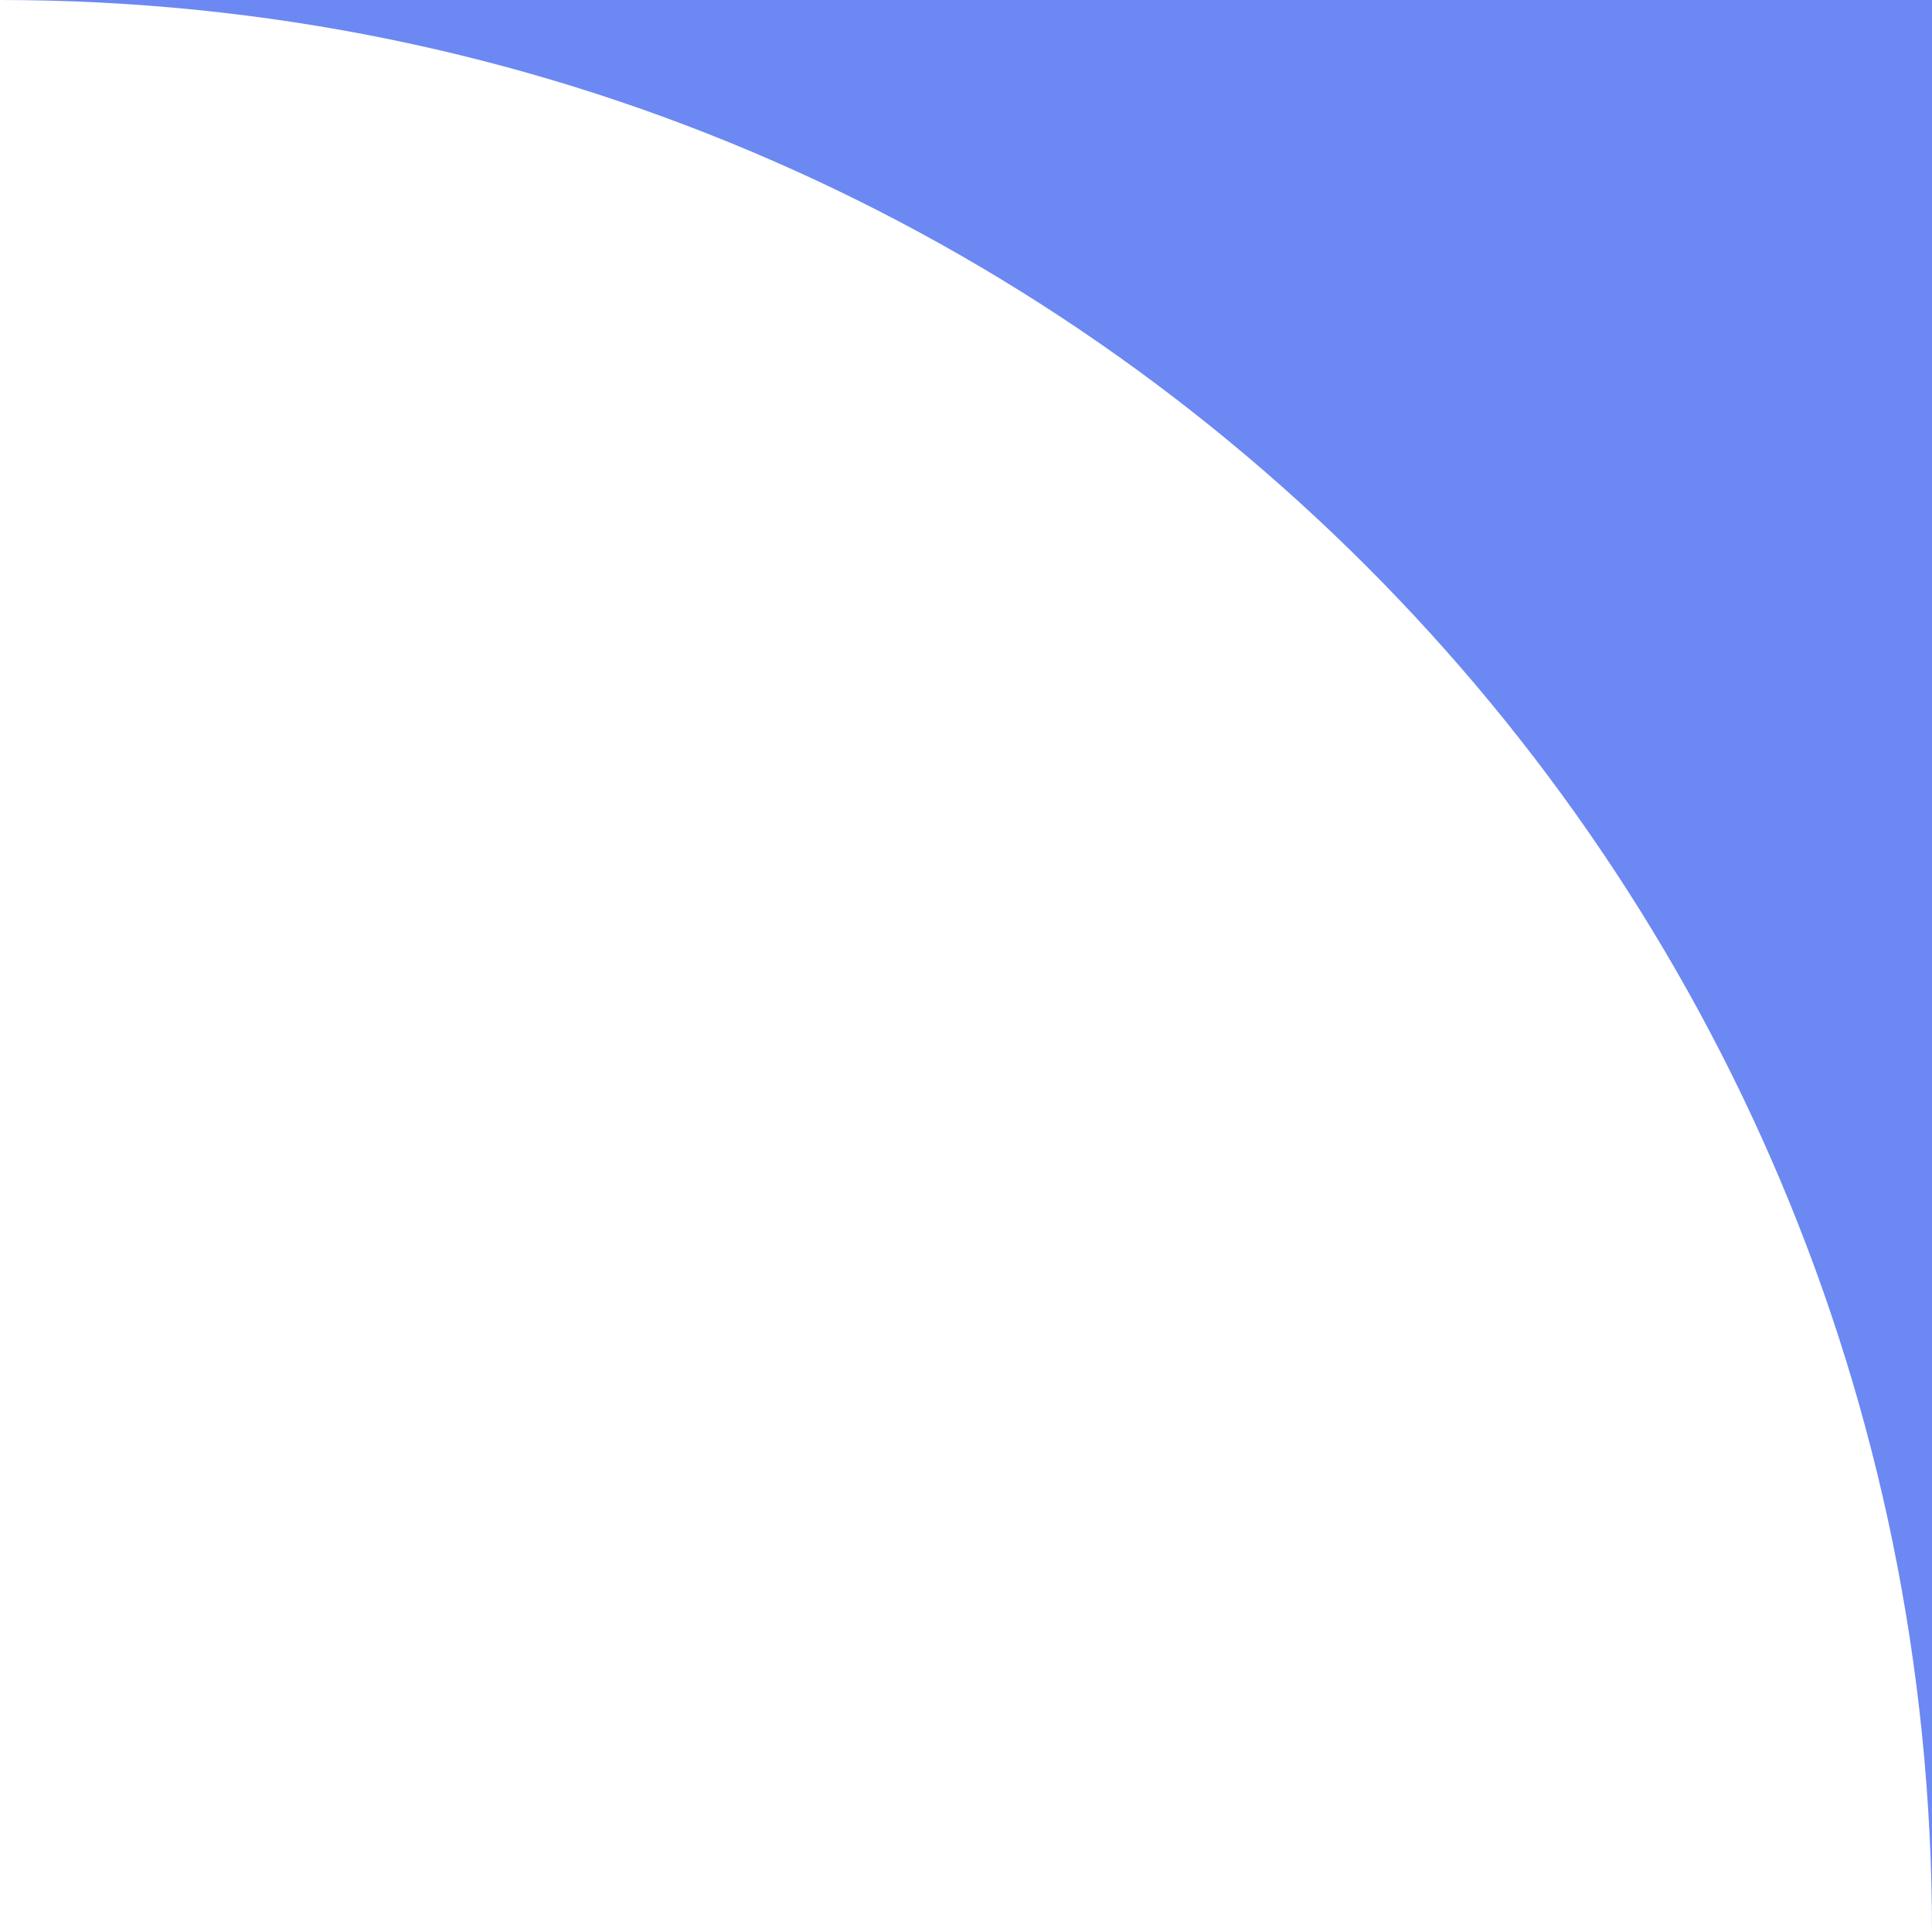
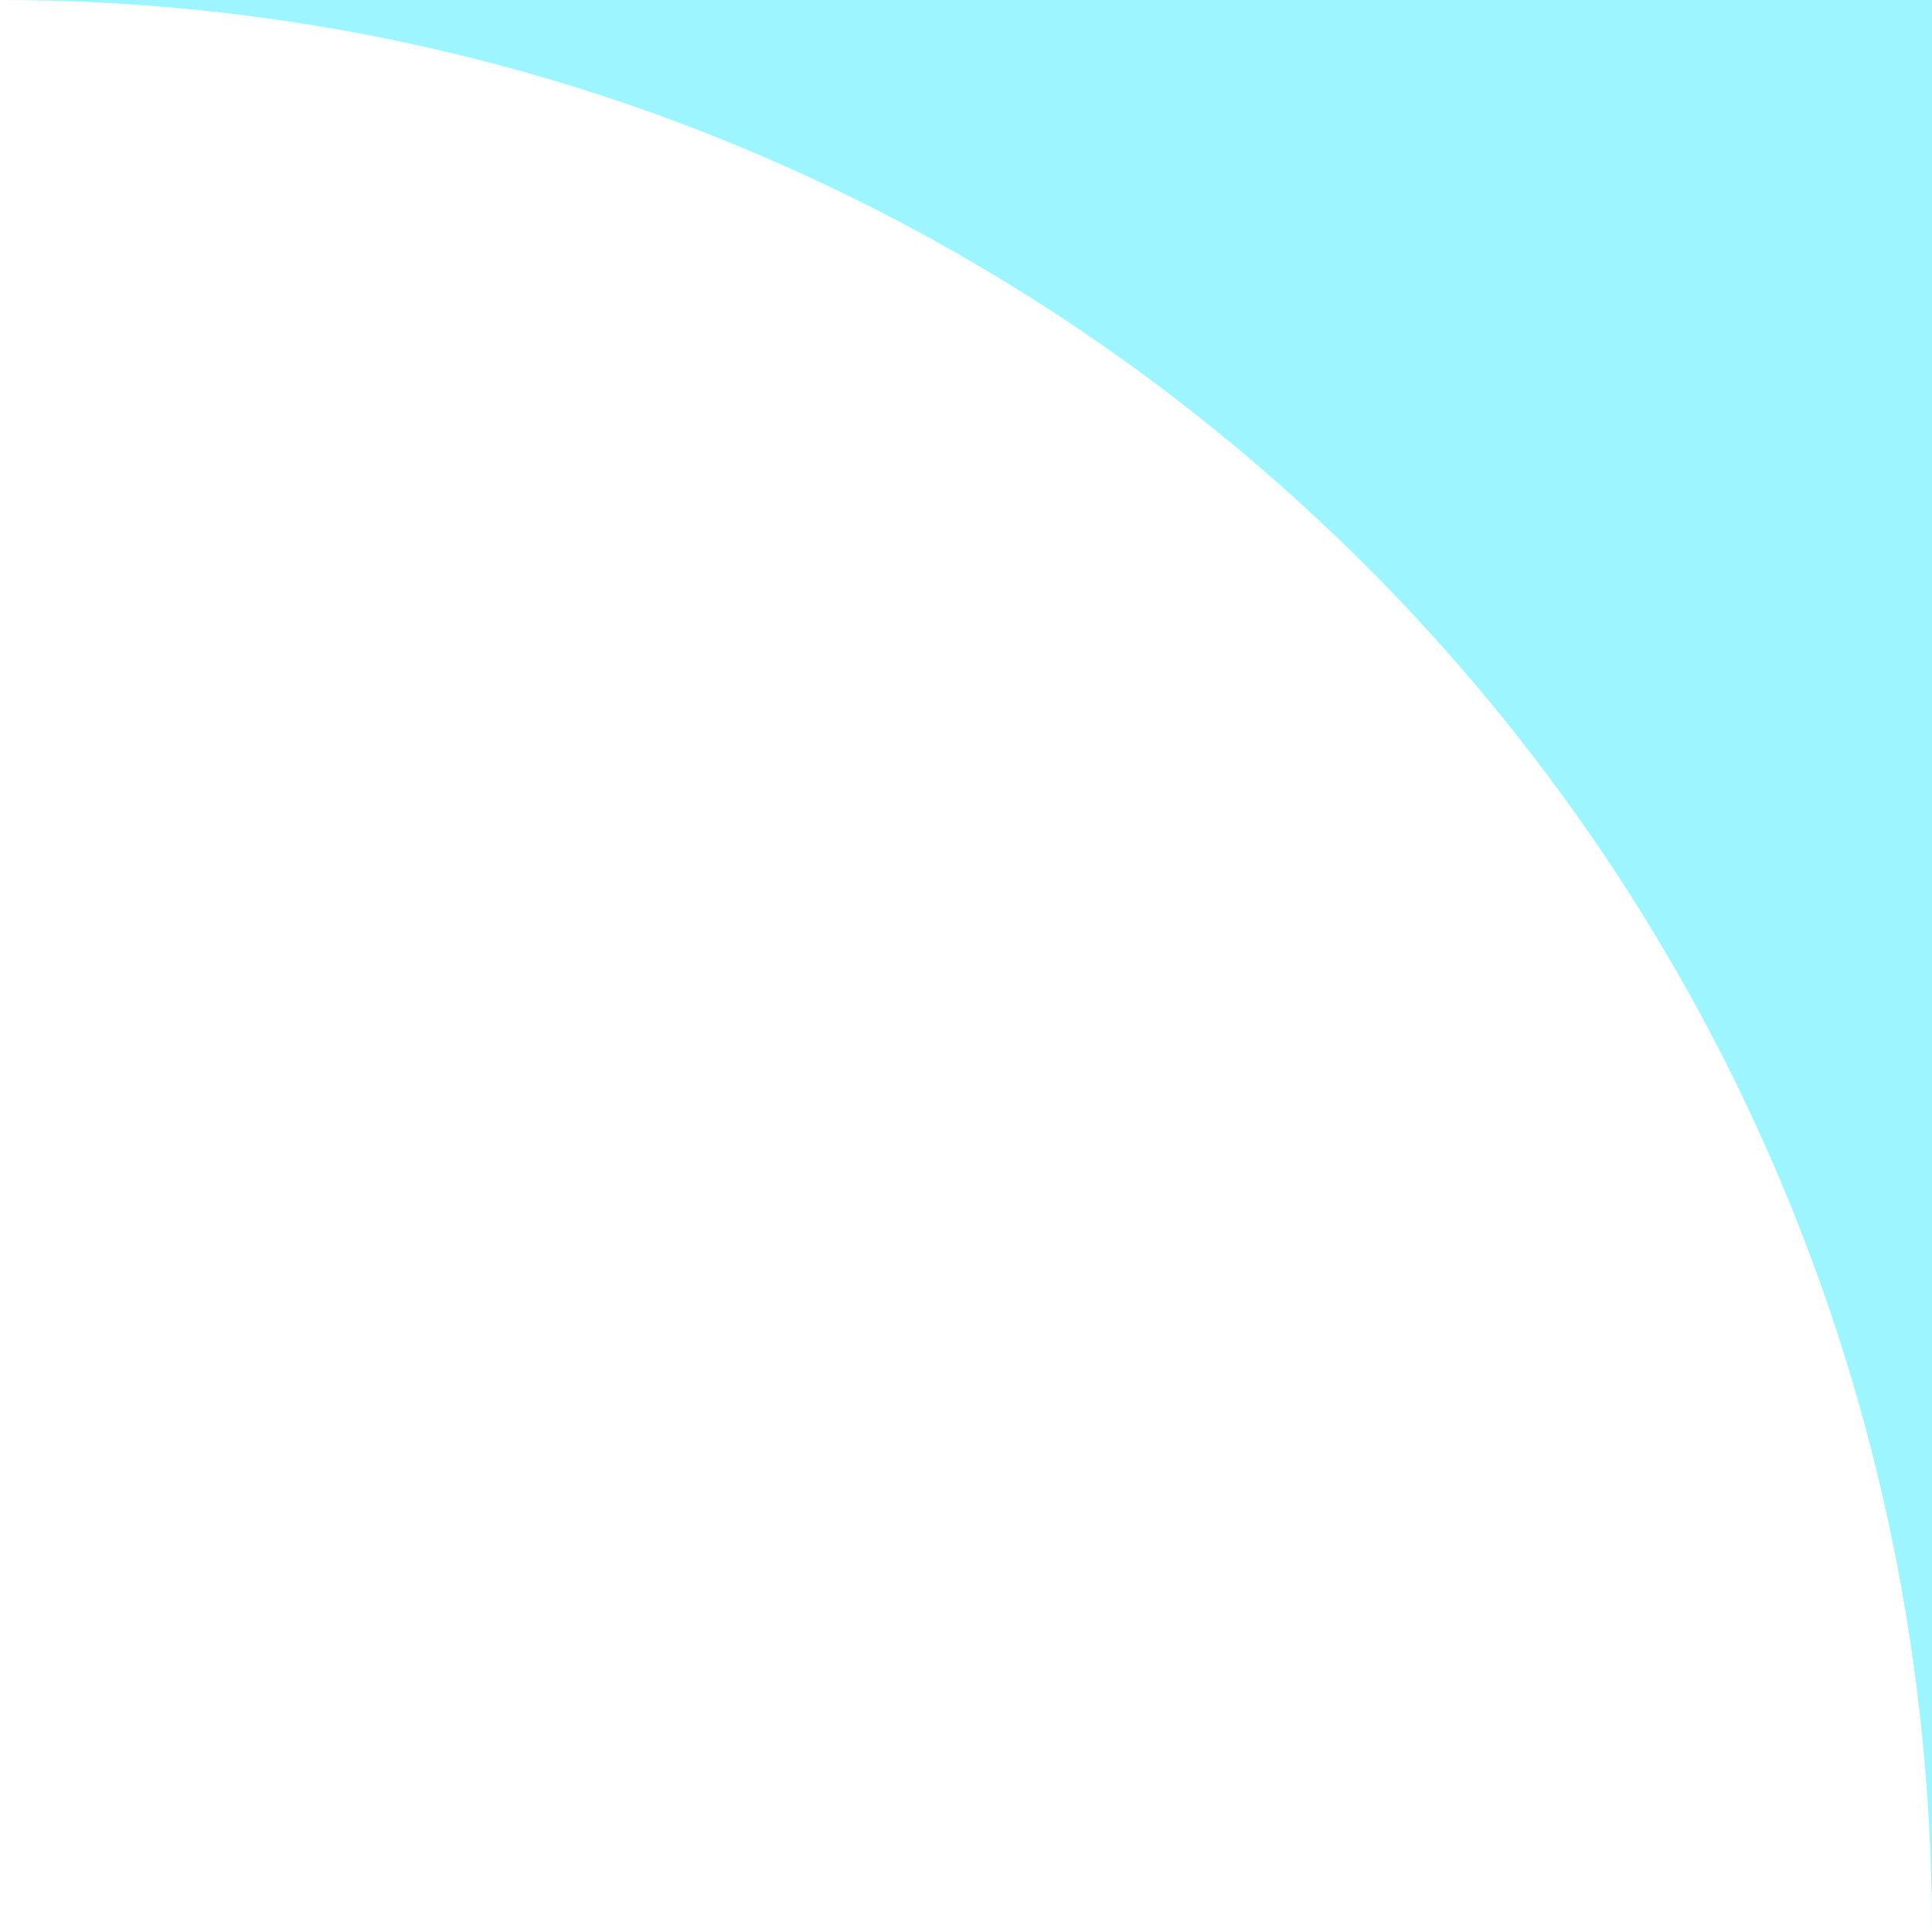
<svg xmlns="http://www.w3.org/2000/svg" viewBox="0 0 50 50">
  <defs>
-     <style>.cls-1{fill:#6c88f3;}</style>
+     <style>.cls-1{fill:#9df5ff;}</style>
  </defs>
  <g id="Camada_2" data-name="Camada 2">
    <g id="Camada_1-2" data-name="Camada 1">
      <path class="cls-1" d="M50,50h0A50,50,0,0,0,0,0H50Z" />
    </g>
  </g>
</svg>
